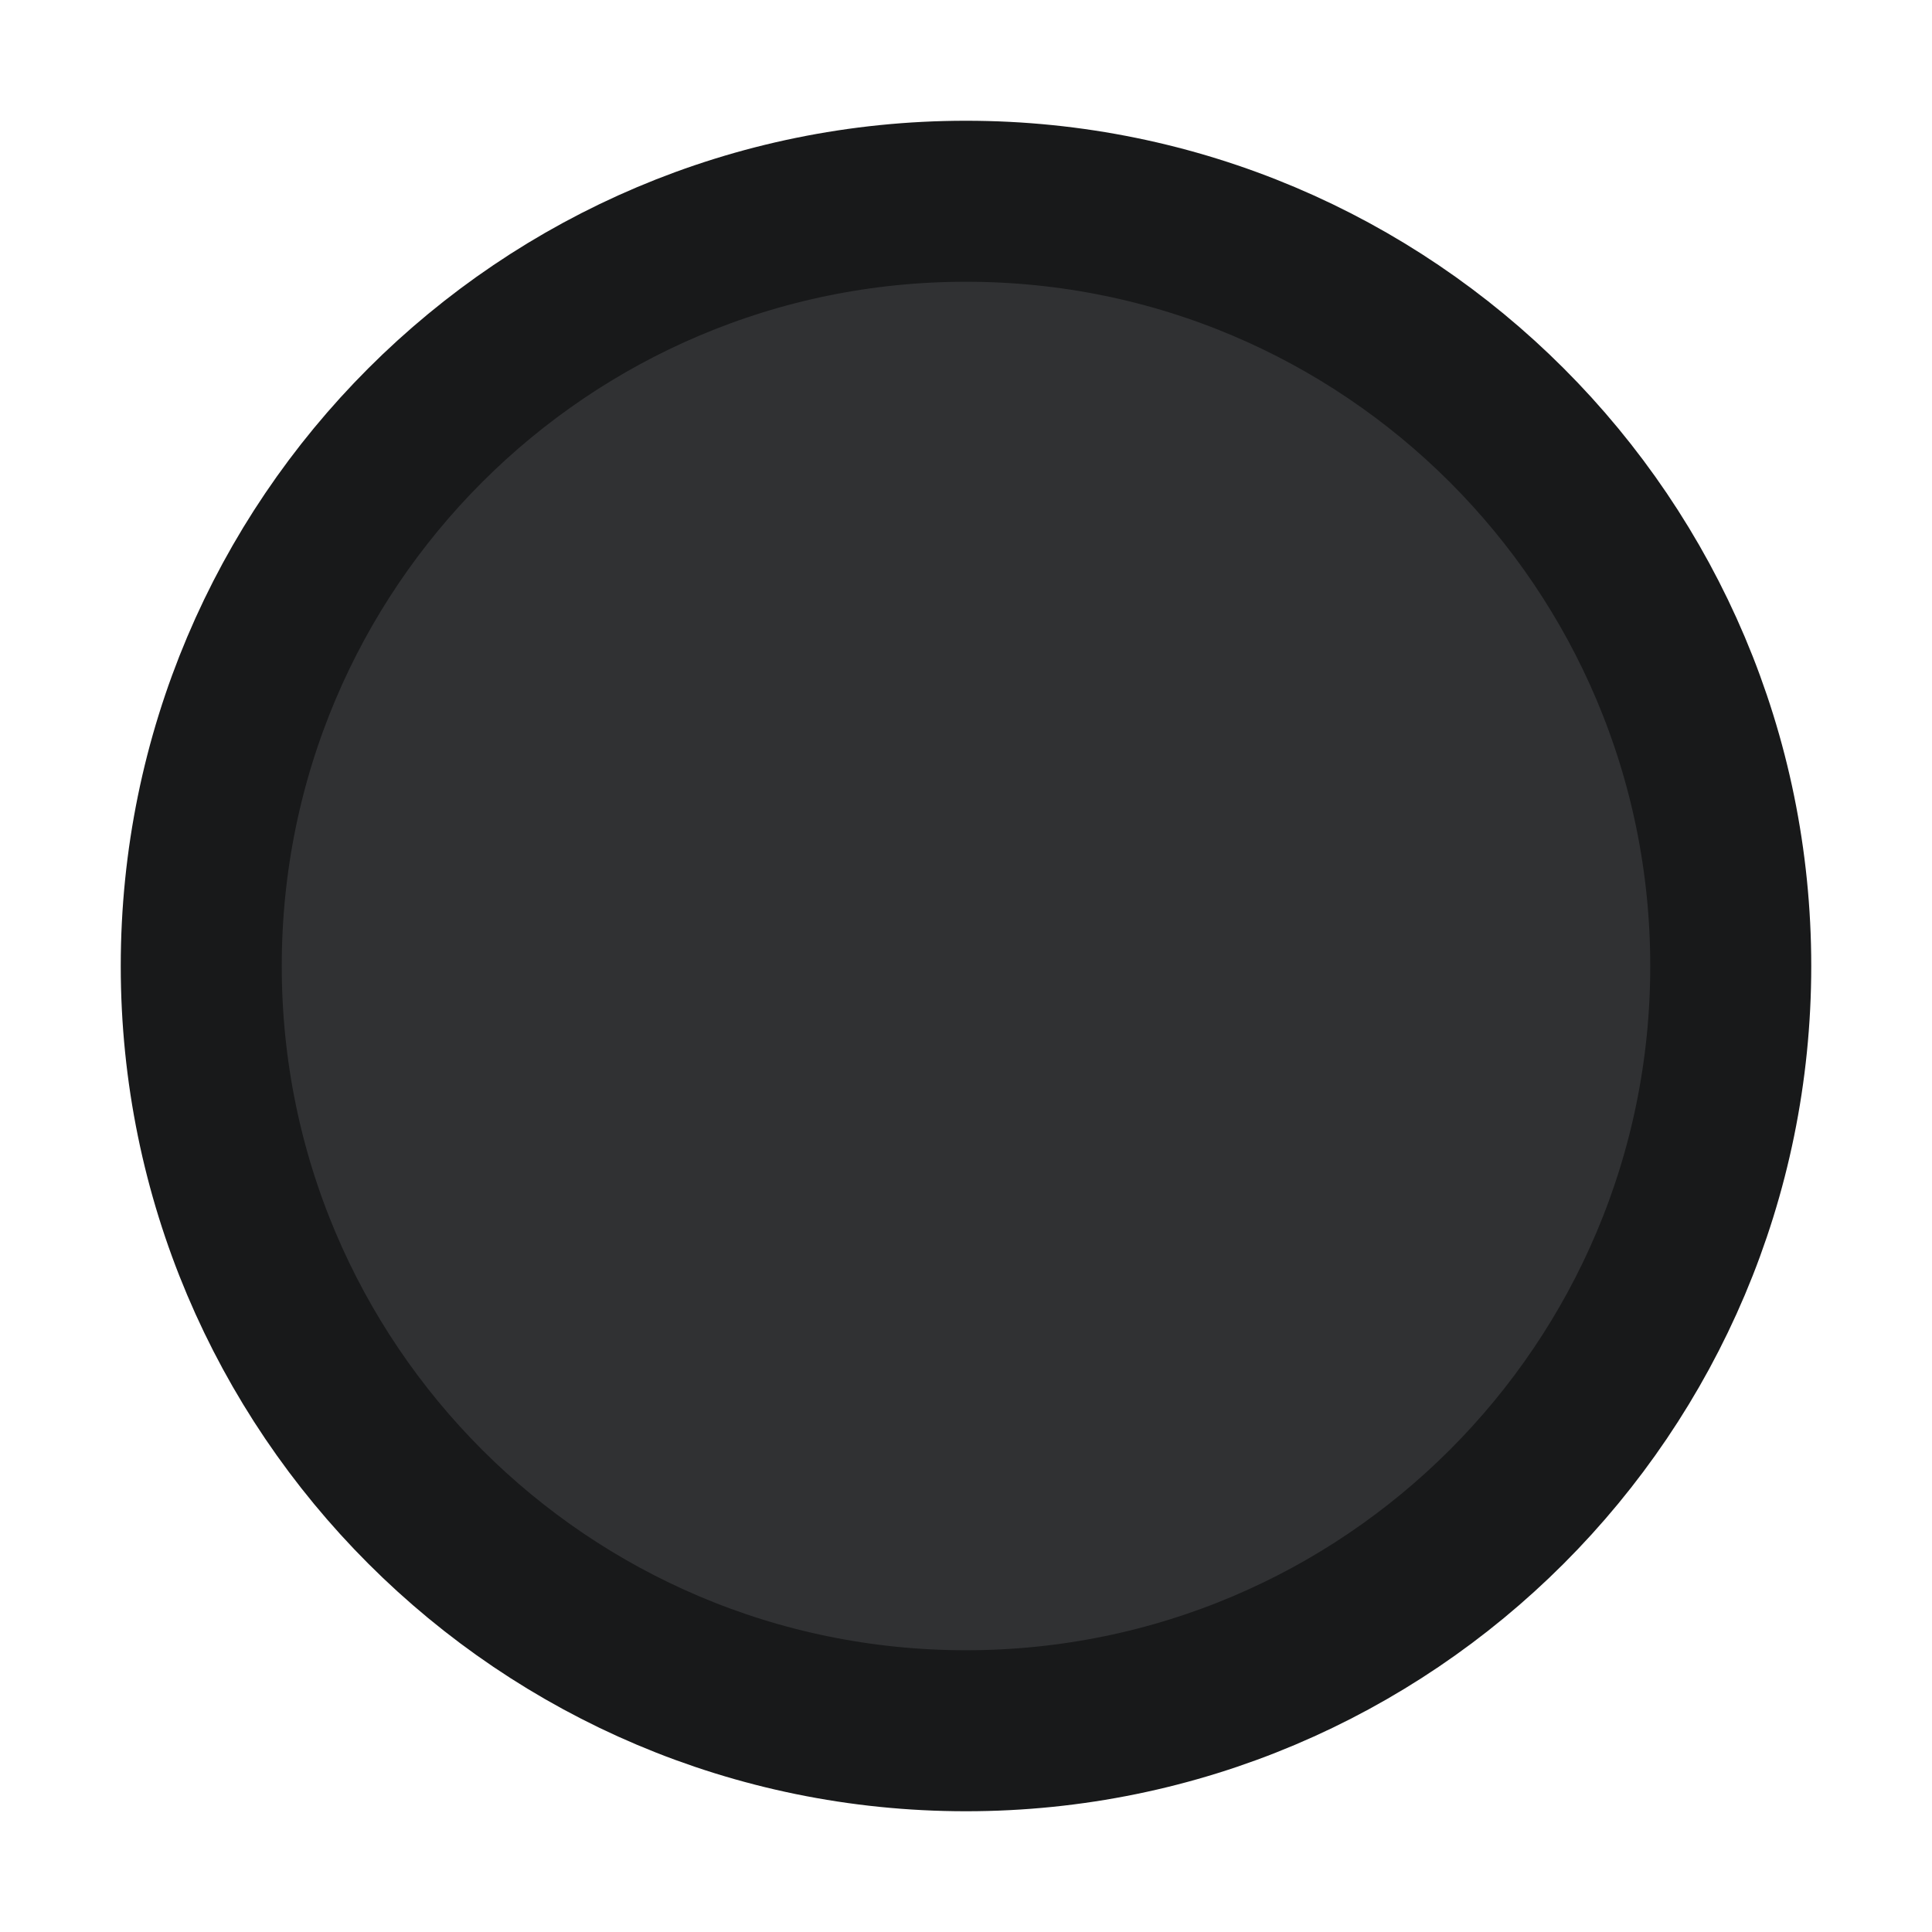
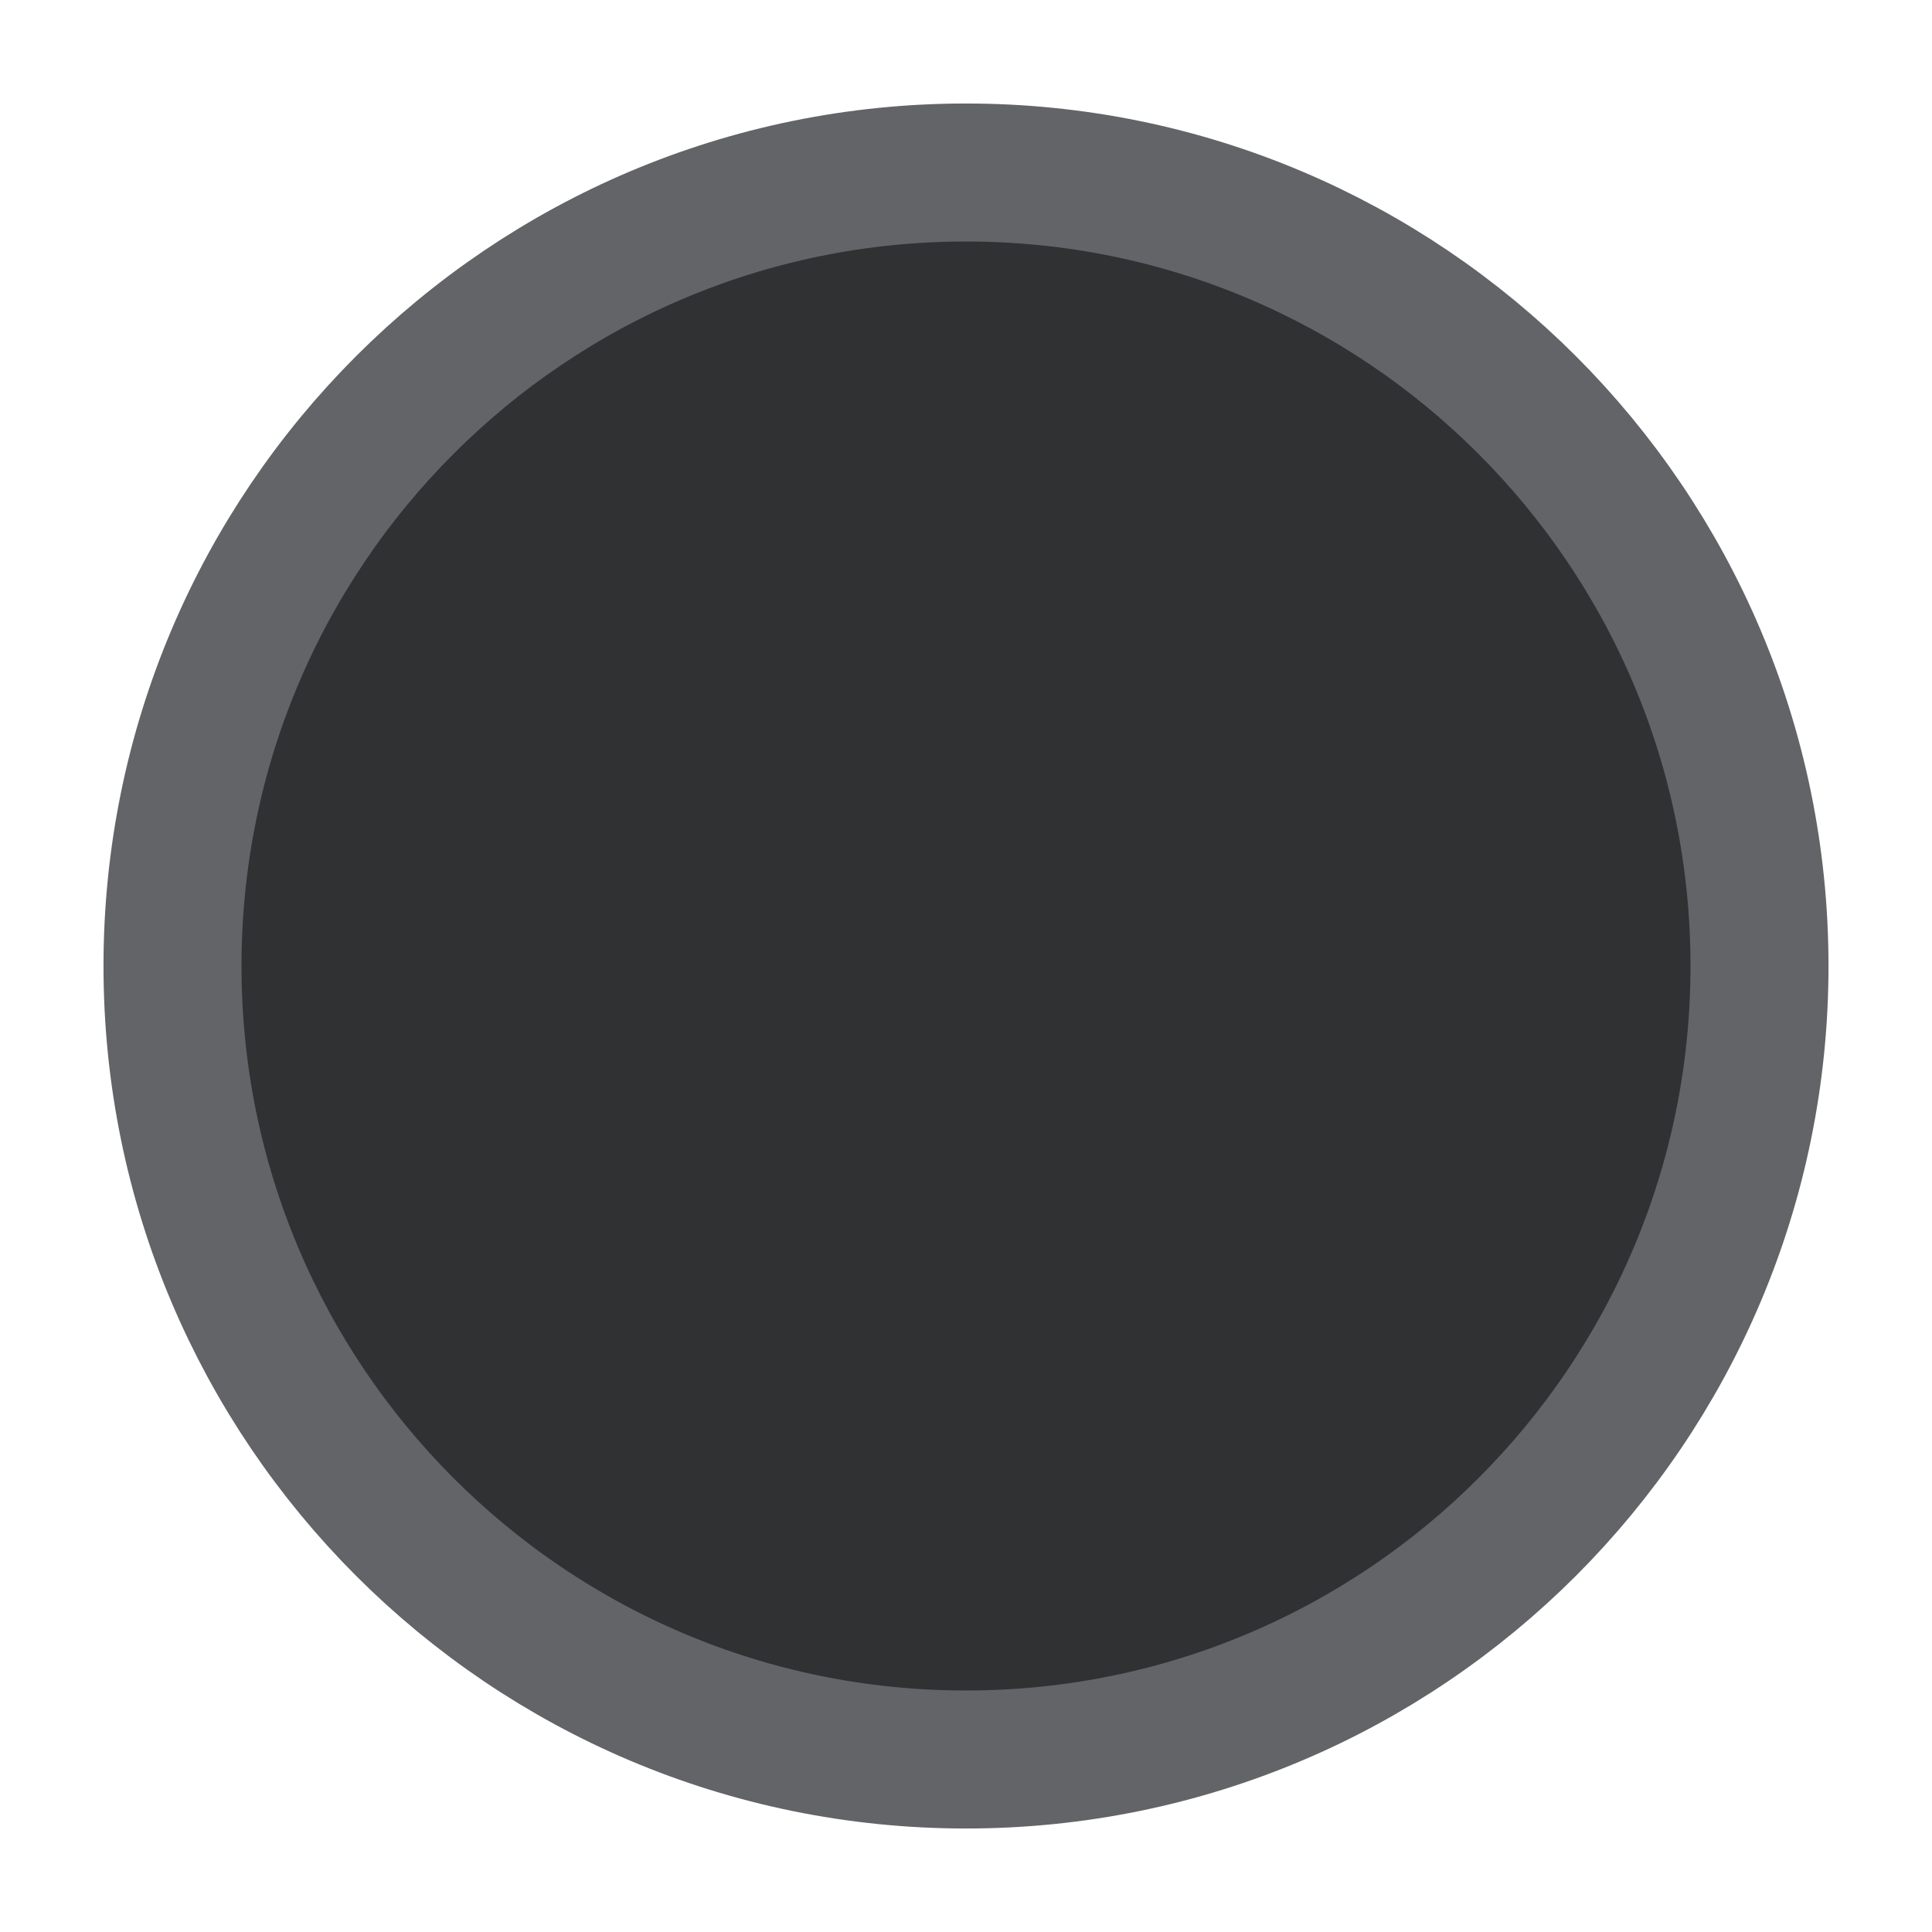
- <svg xmlns="http://www.w3.org/2000/svg" width="48" height="48" viewBox="0 0 12 12">
+ <svg xmlns="http://www.w3.org/2000/svg" width="56" height="56" viewBox="0 0 14 14">
  <g transform="translate(0 0)">
-     <circle cx="6" cy="6" r="4.75" fill="#303133" stroke="#18191a" stroke-width="1" />
+     <circle cx="7" cy="7" r="5.75" fill="#303133" stroke="#626467" stroke-width="1" />
  </g>
</svg>
